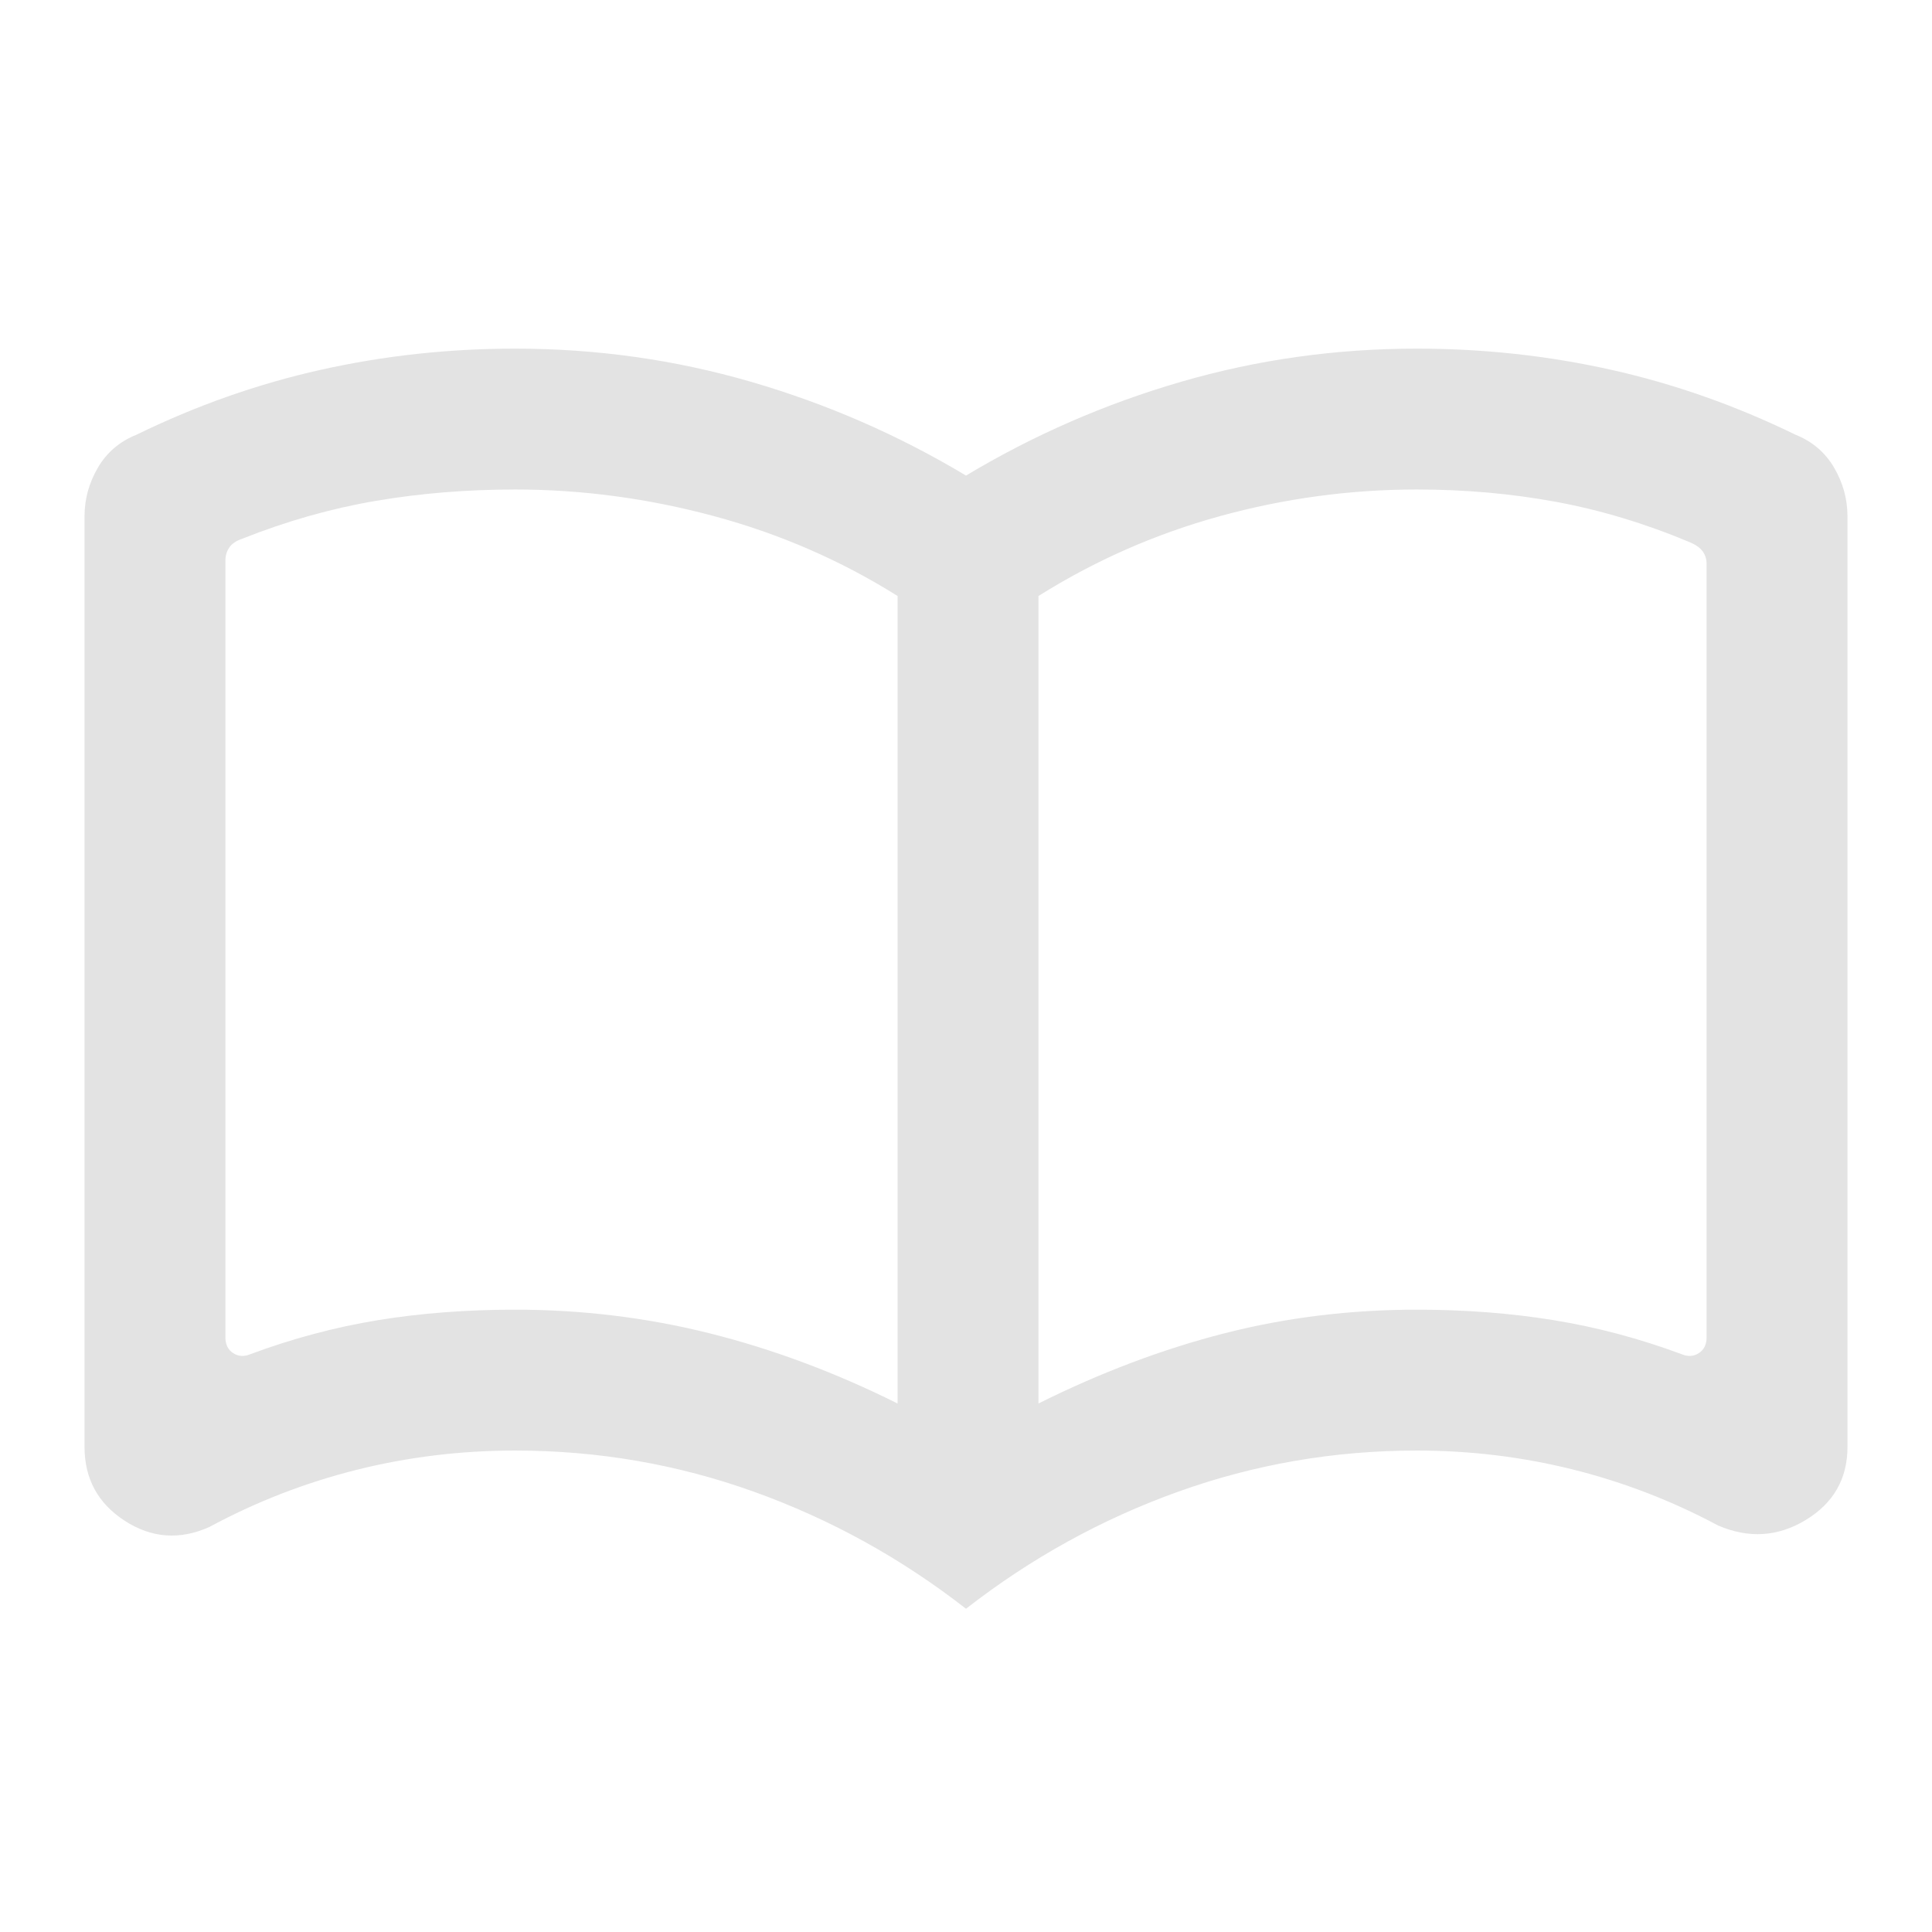
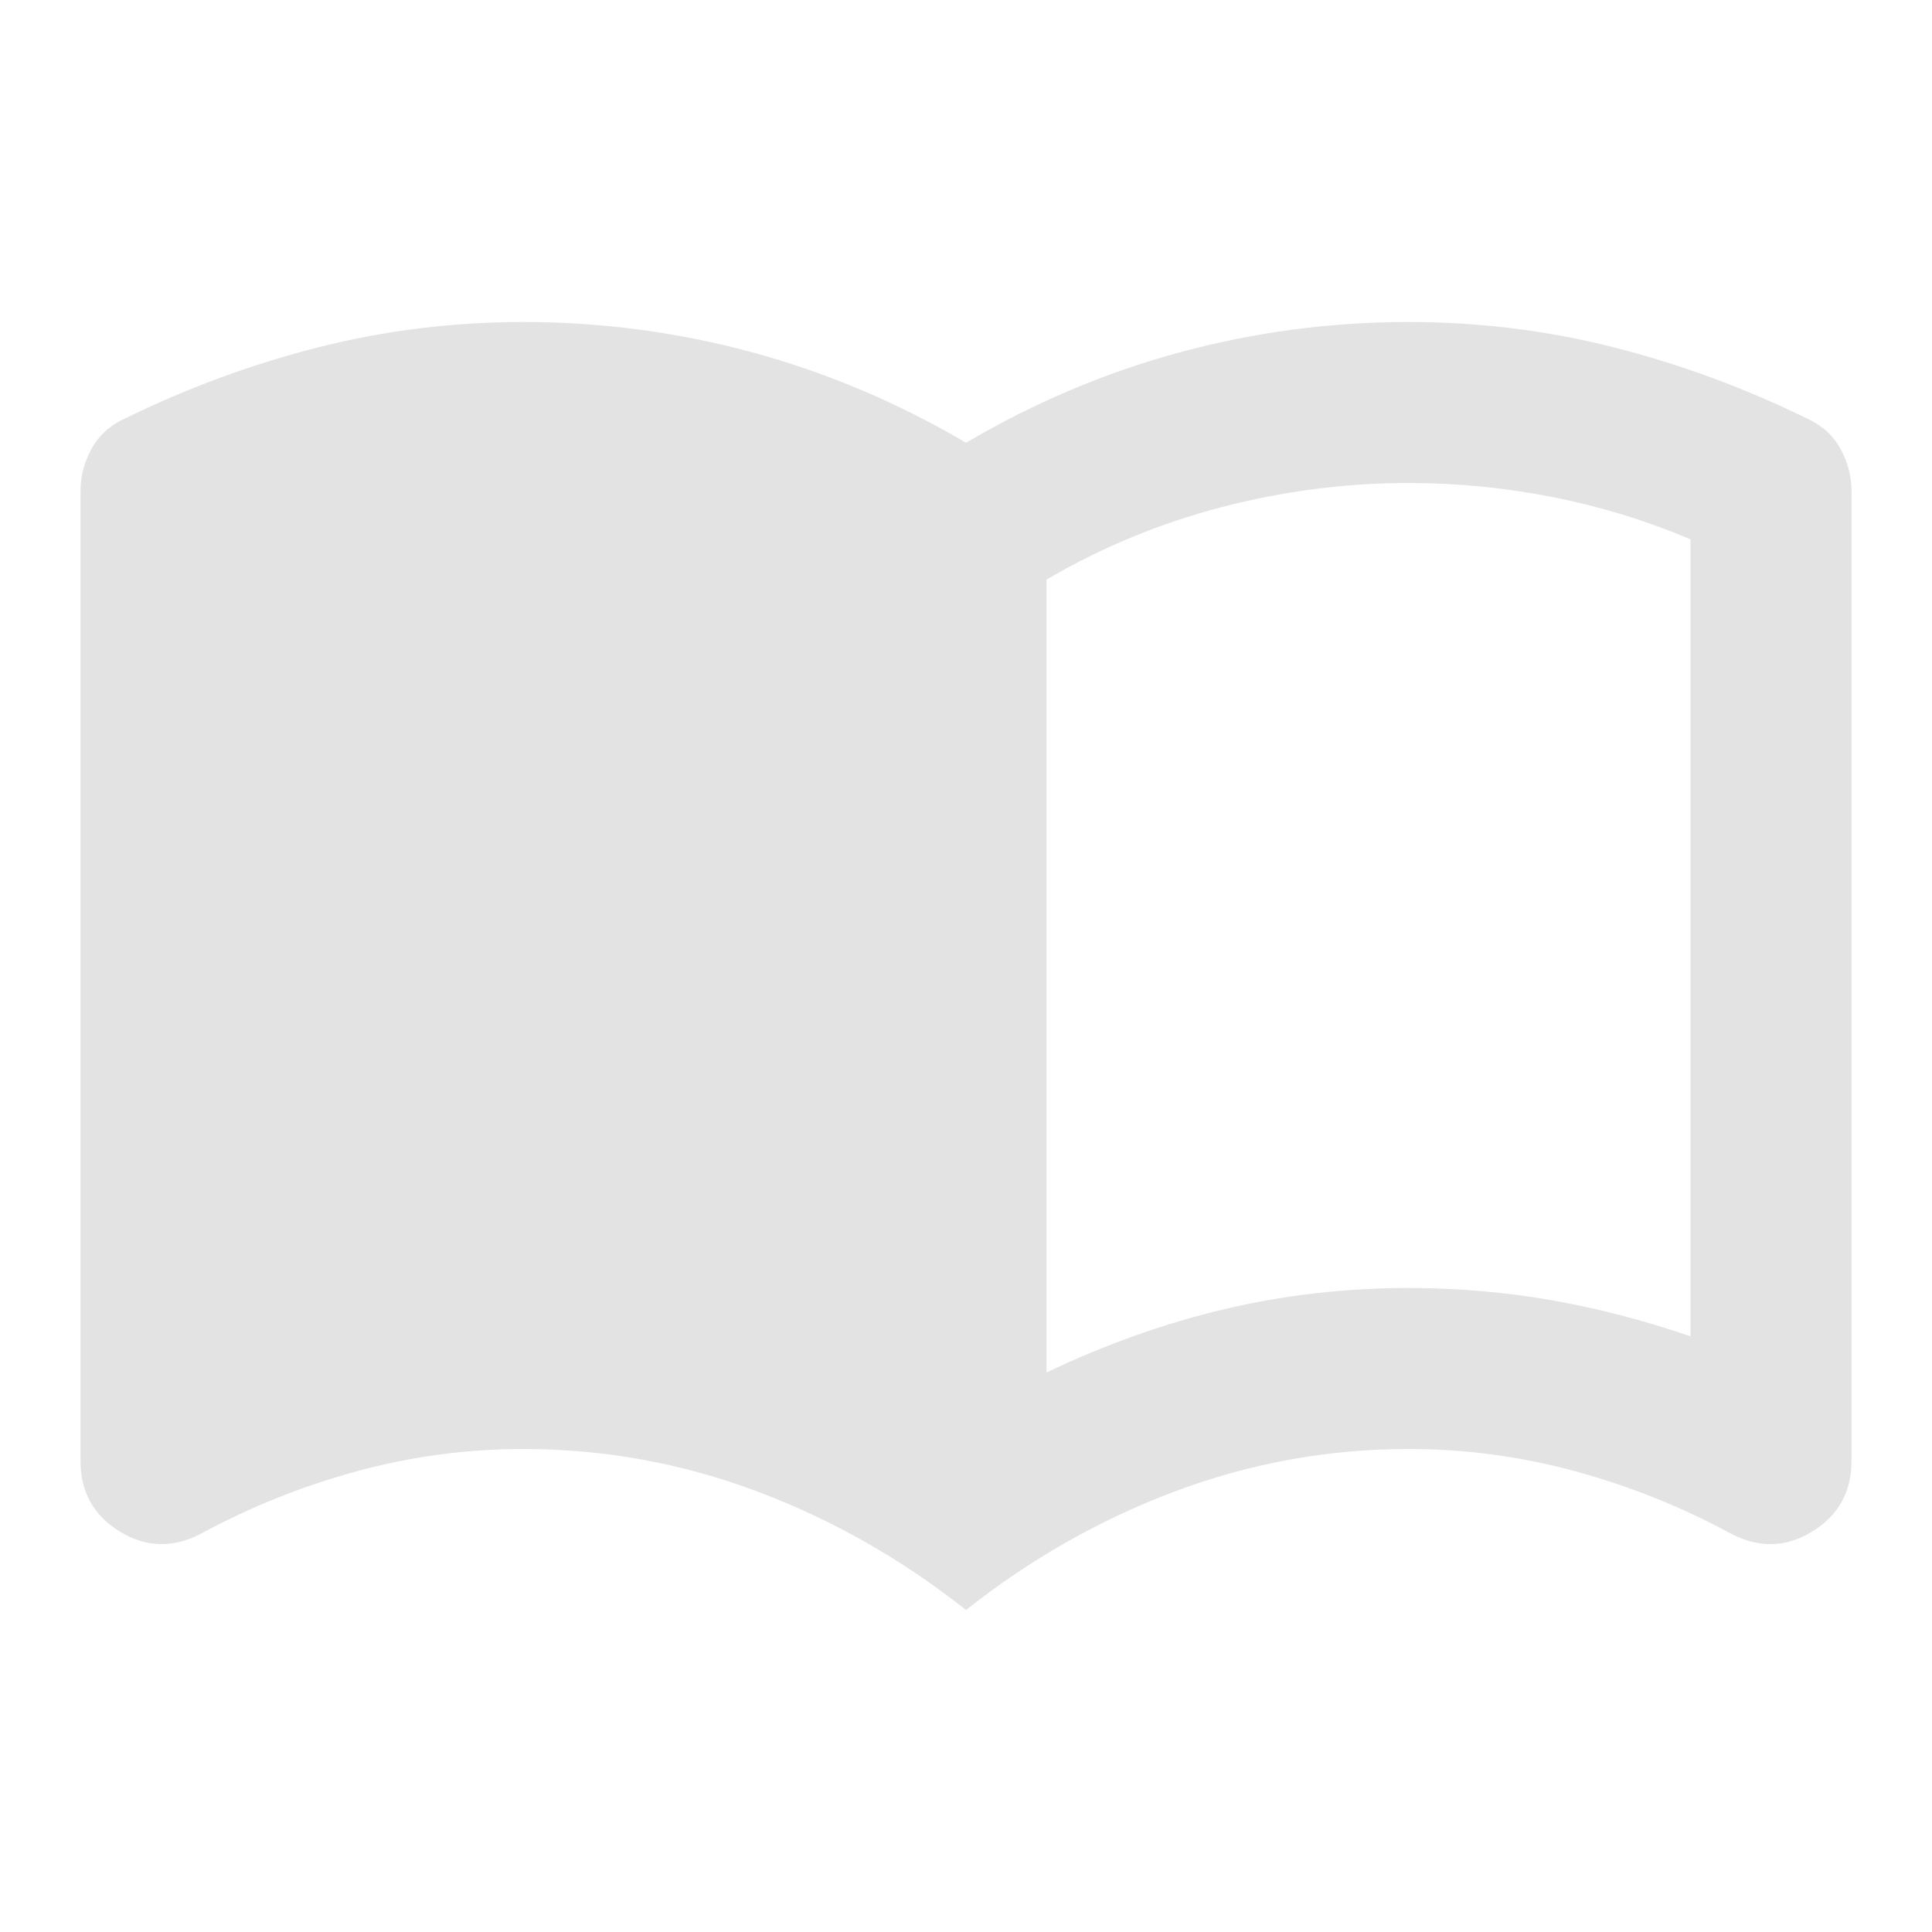
<svg xmlns="http://www.w3.org/2000/svg" height="24px" viewBox="0 -960 960 960" width="24px" fill="#e3e3e3">
-   <path d="M256-309.23q49.69 0 96.69 11.77T446-262.61v-401.24q-42.15-26.46-91.23-39.69-49.08-13.23-98.77-13.23-36 0-69.27 5.65-33.27 5.66-66.27 18.78-4.61 1.54-6.54 4.42-1.92 2.89-1.92 6.35v386.03q0 5.39 3.85 7.89 3.84 2.5 8.46.57 31.46-11.69 63.4-16.92 31.95-5.23 68.29-5.23Zm260 46.62q46.31-23.08 92.31-34.85 46-11.77 95.69-11.77 36 0 68.12 5.23 32.11 5.23 63.57 16.92 4.62 1.93 8.46-.57 3.85-2.5 3.85-7.89v-384.31q0-3.46-1.92-6.15-1.93-2.69-6.54-4.62-33-13.84-66.27-20-33.27-6.15-69.27-6.15-49.69 0-97.77 13.23T516-663.85v401.24Zm-36 101.99q-48.38-37.69-105.38-58.15-57-20.46-118.62-20.46-40.61 0-78.92 9.61Q138.77-220 104-201.23q-22.08 9.84-42.04-3.12T42-241.08v-462.3q0-12.93 6.66-24.27Q55.31-739 67.85-744q44.61-21.77 91.65-32.27 47.04-10.5 96.5-10.5 60.38 0 117.08 16.46 56.69 16.47 106.92 46.62 50.23-30.15 106.92-46.62 56.7-16.46 117.08-16.46 49.46 0 96.5 10.5T892.15-744q12.54 5 19.19 16.35 6.66 11.34 6.66 24.27v462.3q0 23.77-20.73 36.35-20.73 12.57-43.58 2.73-34.38-18.39-72.11-27.81-37.73-9.42-77.58-9.42-61.62 0-118.62 20.46-57 20.46-105.38 58.15ZM279-488.69Z" />
+   <path d="M520-278q44-21 88.5-31.5T700-320q36 0 70.5 6t69.5 18v-396q-33-14-68.5-21t-71.5-7q-47 0-93 12t-87 36v394Zm-40 118q-48-38-104-59t-116-21q-42 0-82.5 11T100-198q-21 11-40.5-1T40-234v-482q0-11 5.5-21T62-752q47-23 96.5-35.5T260-800q58 0 113.5 15T480-740q51-30 106.5-45T700-800q52 0 101.5 12.5T898-752q11 5 16.5 15t5.5 21v482q0 23-19.5 35t-40.5 1q-37-20-77.5-31T700-240q-60 0-116 21t-104 59Z" />
</svg>
